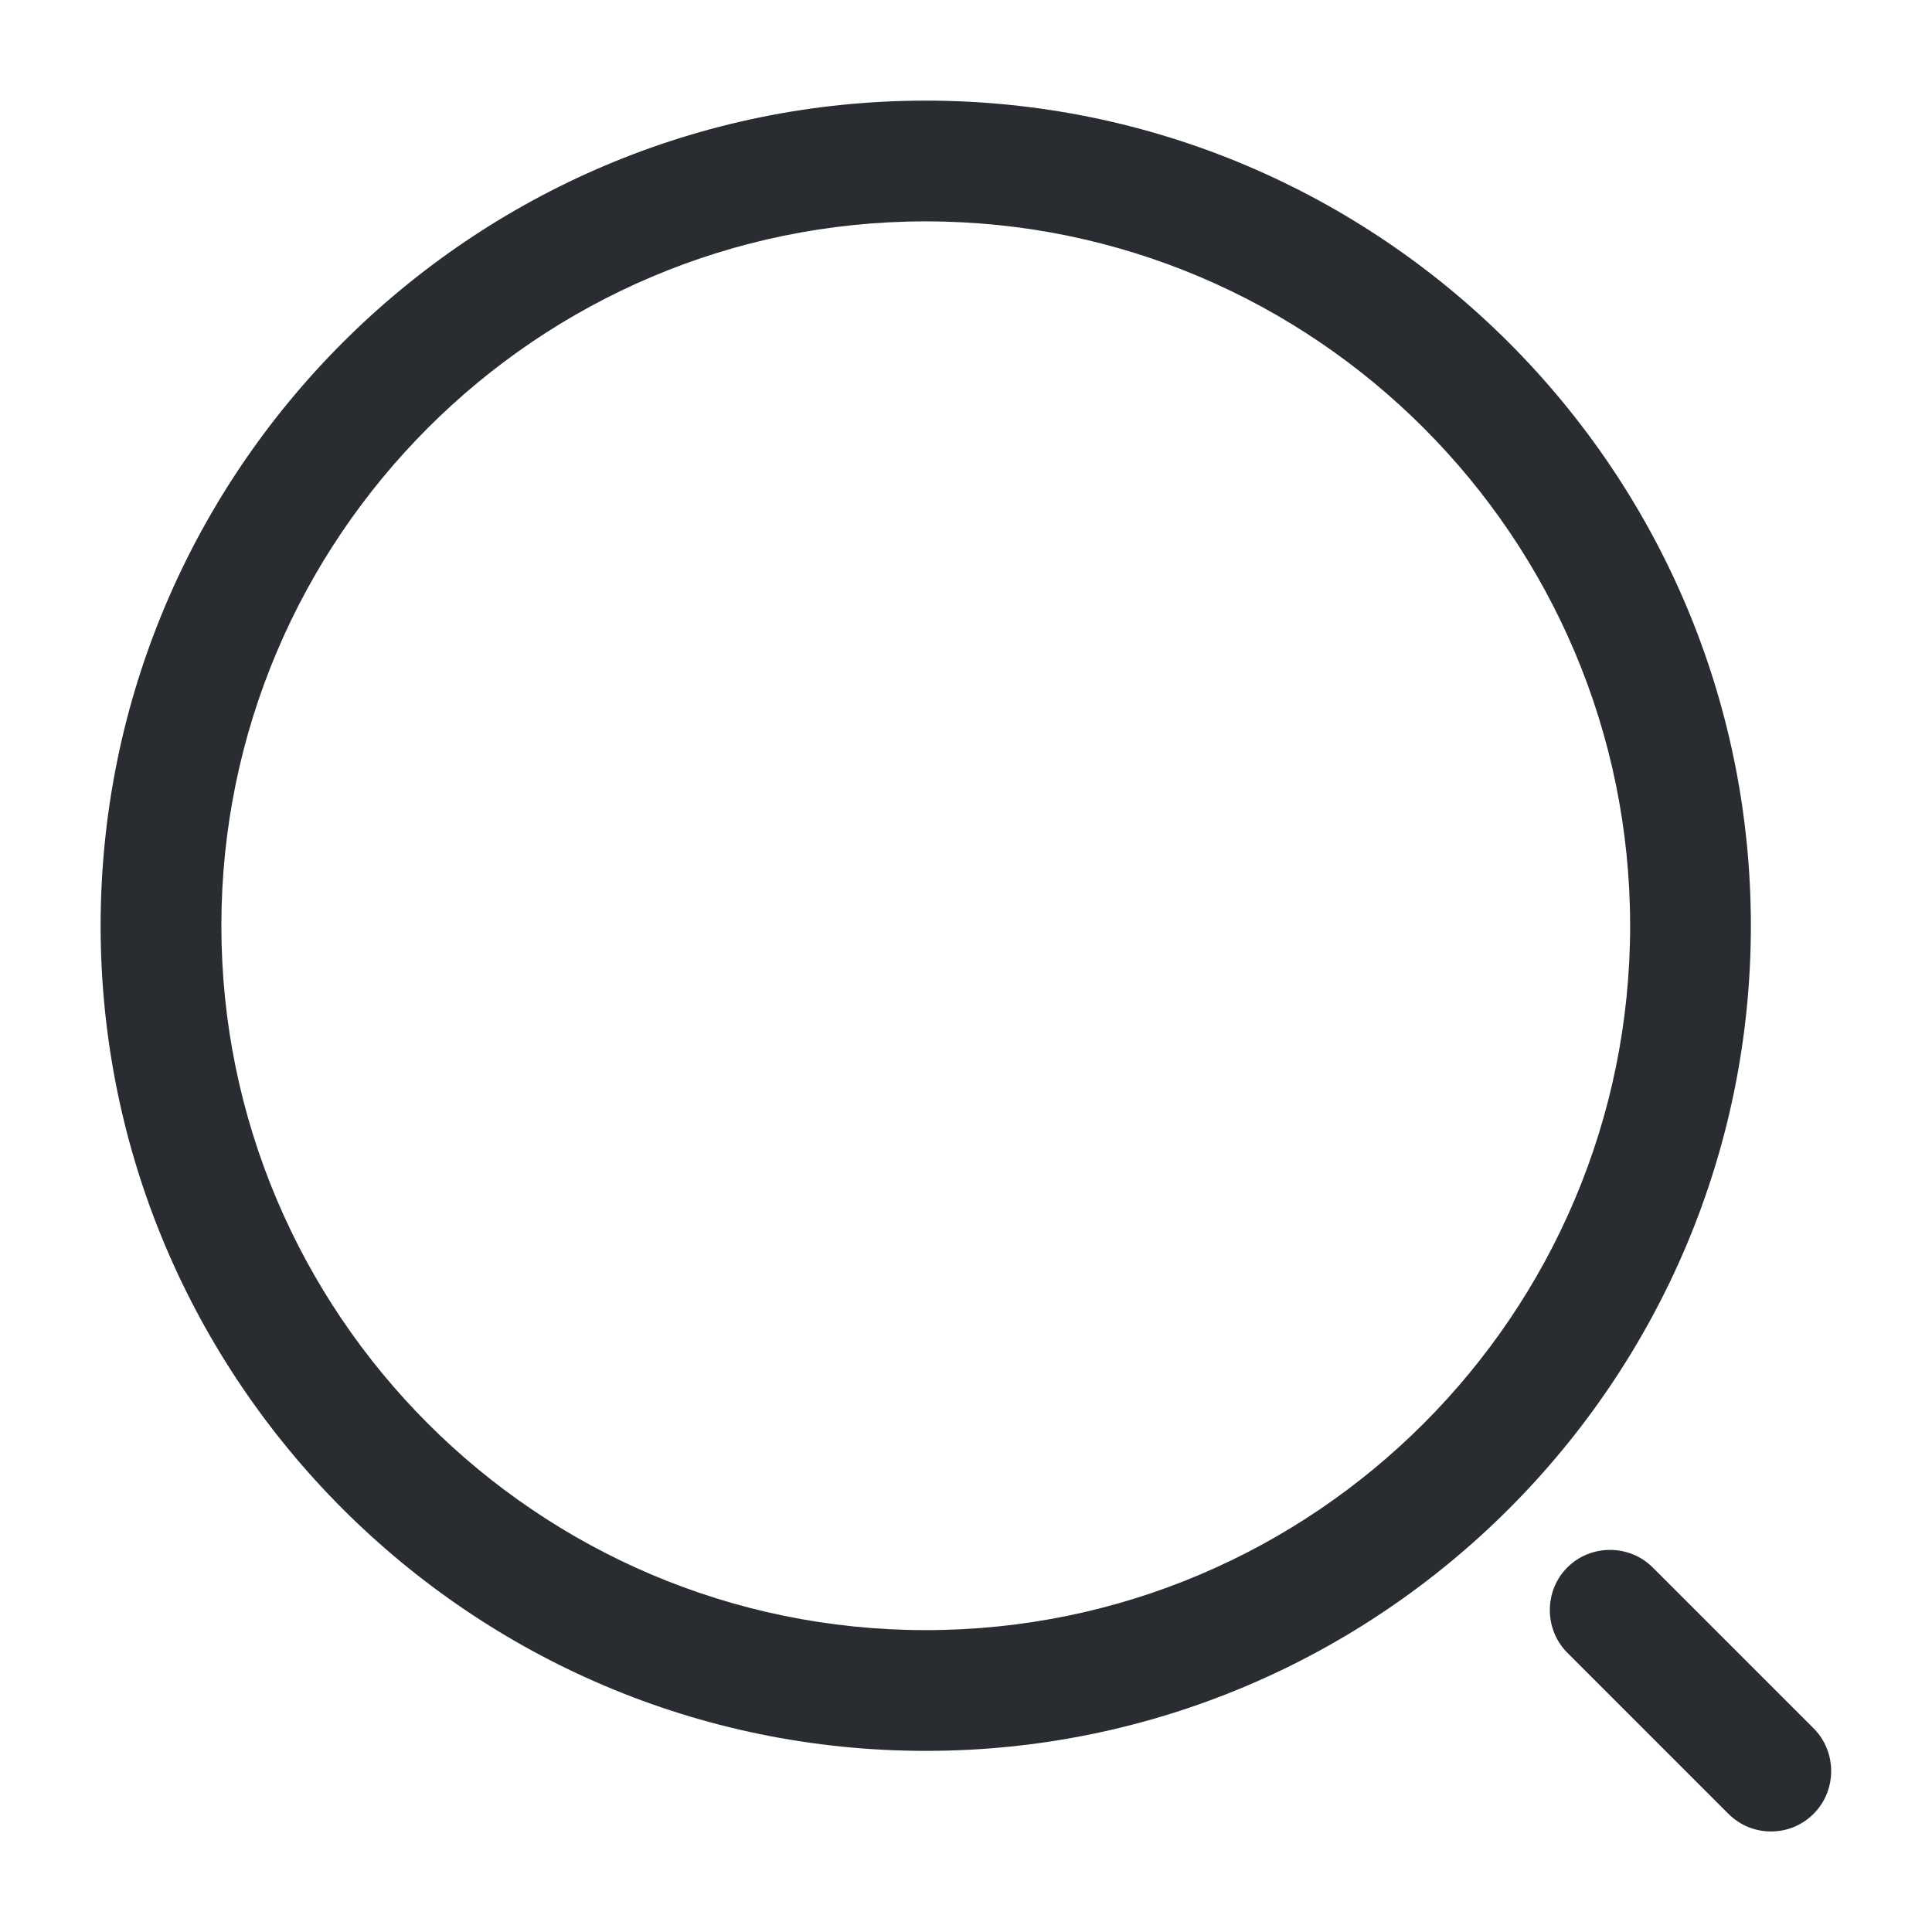
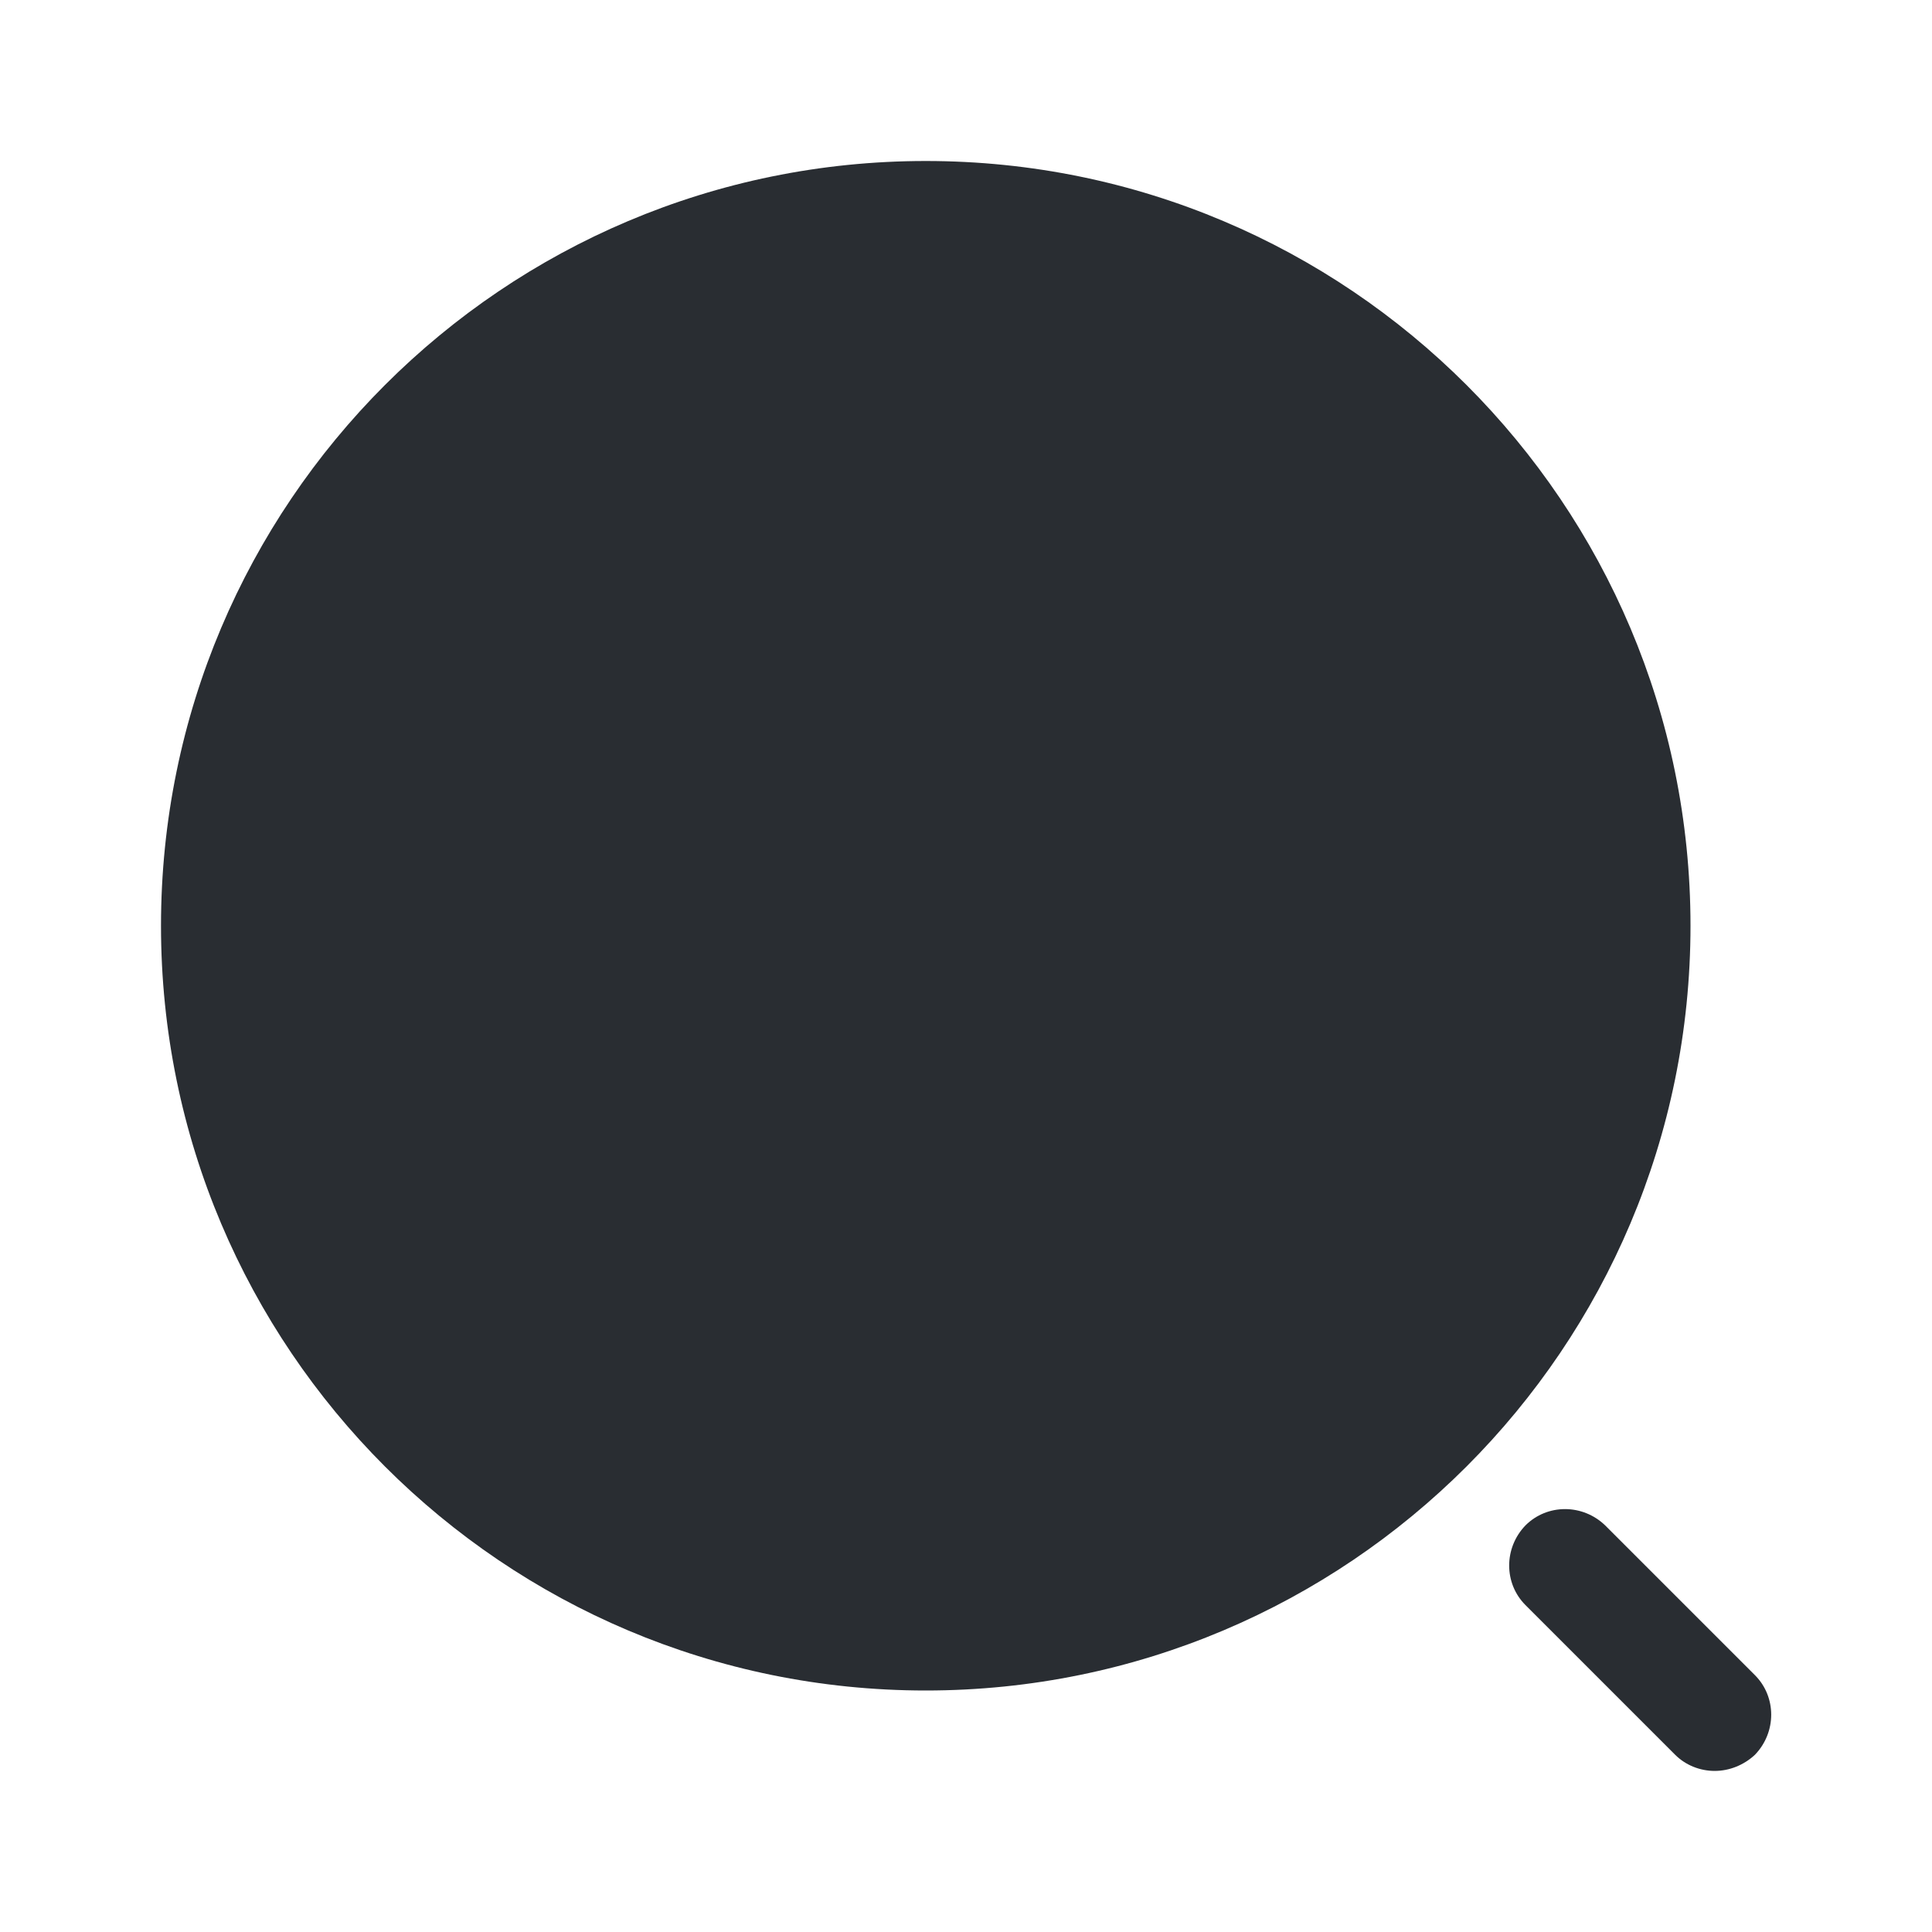
- <svg xmlns="http://www.w3.org/2000/svg" width="24" height="24" viewBox="0 0 24 24" fill="none">
-   <path d="M11.5 21.75C5.85 21.75 1.25 17.15 1.25 11.5C1.25 5.85 5.85 1.25 11.5 1.25C17.15 1.25 21.75 5.85 21.75 11.5C21.75 17.15 17.15 21.75 11.5 21.75ZM11.5 2.75C6.67 2.75 2.75 6.68 2.75 11.5C2.75 16.32 6.67 20.25 11.5 20.25C16.33 20.25 20.25 16.32 20.25 11.5C20.25 6.68 16.33 2.75 11.5 2.75Z" fill="#292D32" />
-   <path d="M22 22.751C21.81 22.751 21.62 22.681 21.47 22.531L19.47 20.531C19.18 20.241 19.18 19.761 19.47 19.471C19.76 19.181 20.24 19.181 20.53 19.471L22.53 21.471C22.82 21.761 22.82 22.241 22.53 22.531C22.38 22.681 22.19 22.751 22 22.751Z" fill="#292D32" />
+ <svg xmlns="http://www.w3.org/2000/svg" width="16" height="16" viewBox="0 0 24 24" fill="none">
+   <path d="M11.5 21C16.747 21 21 16.747 21 11.5C21 6.253 16.747 2 11.5 2C6.253 2 2 6.253 2 11.5C2 16.747 6.253 21 11.5 21Z" fill="#292D32" />
+   <path d="M21.3 21.999C21.12 21.999 20.94 21.929 20.81 21.799L18.95 19.939C18.68 19.669 18.68 19.229 18.95 18.949C19.22 18.679 19.66 18.679 19.94 18.949L21.8 20.809C22.07 21.079 22.07 21.519 21.8 21.799C21.66 21.929 21.48 21.999 21.3 21.999Z" fill="#292D32" />
</svg>
